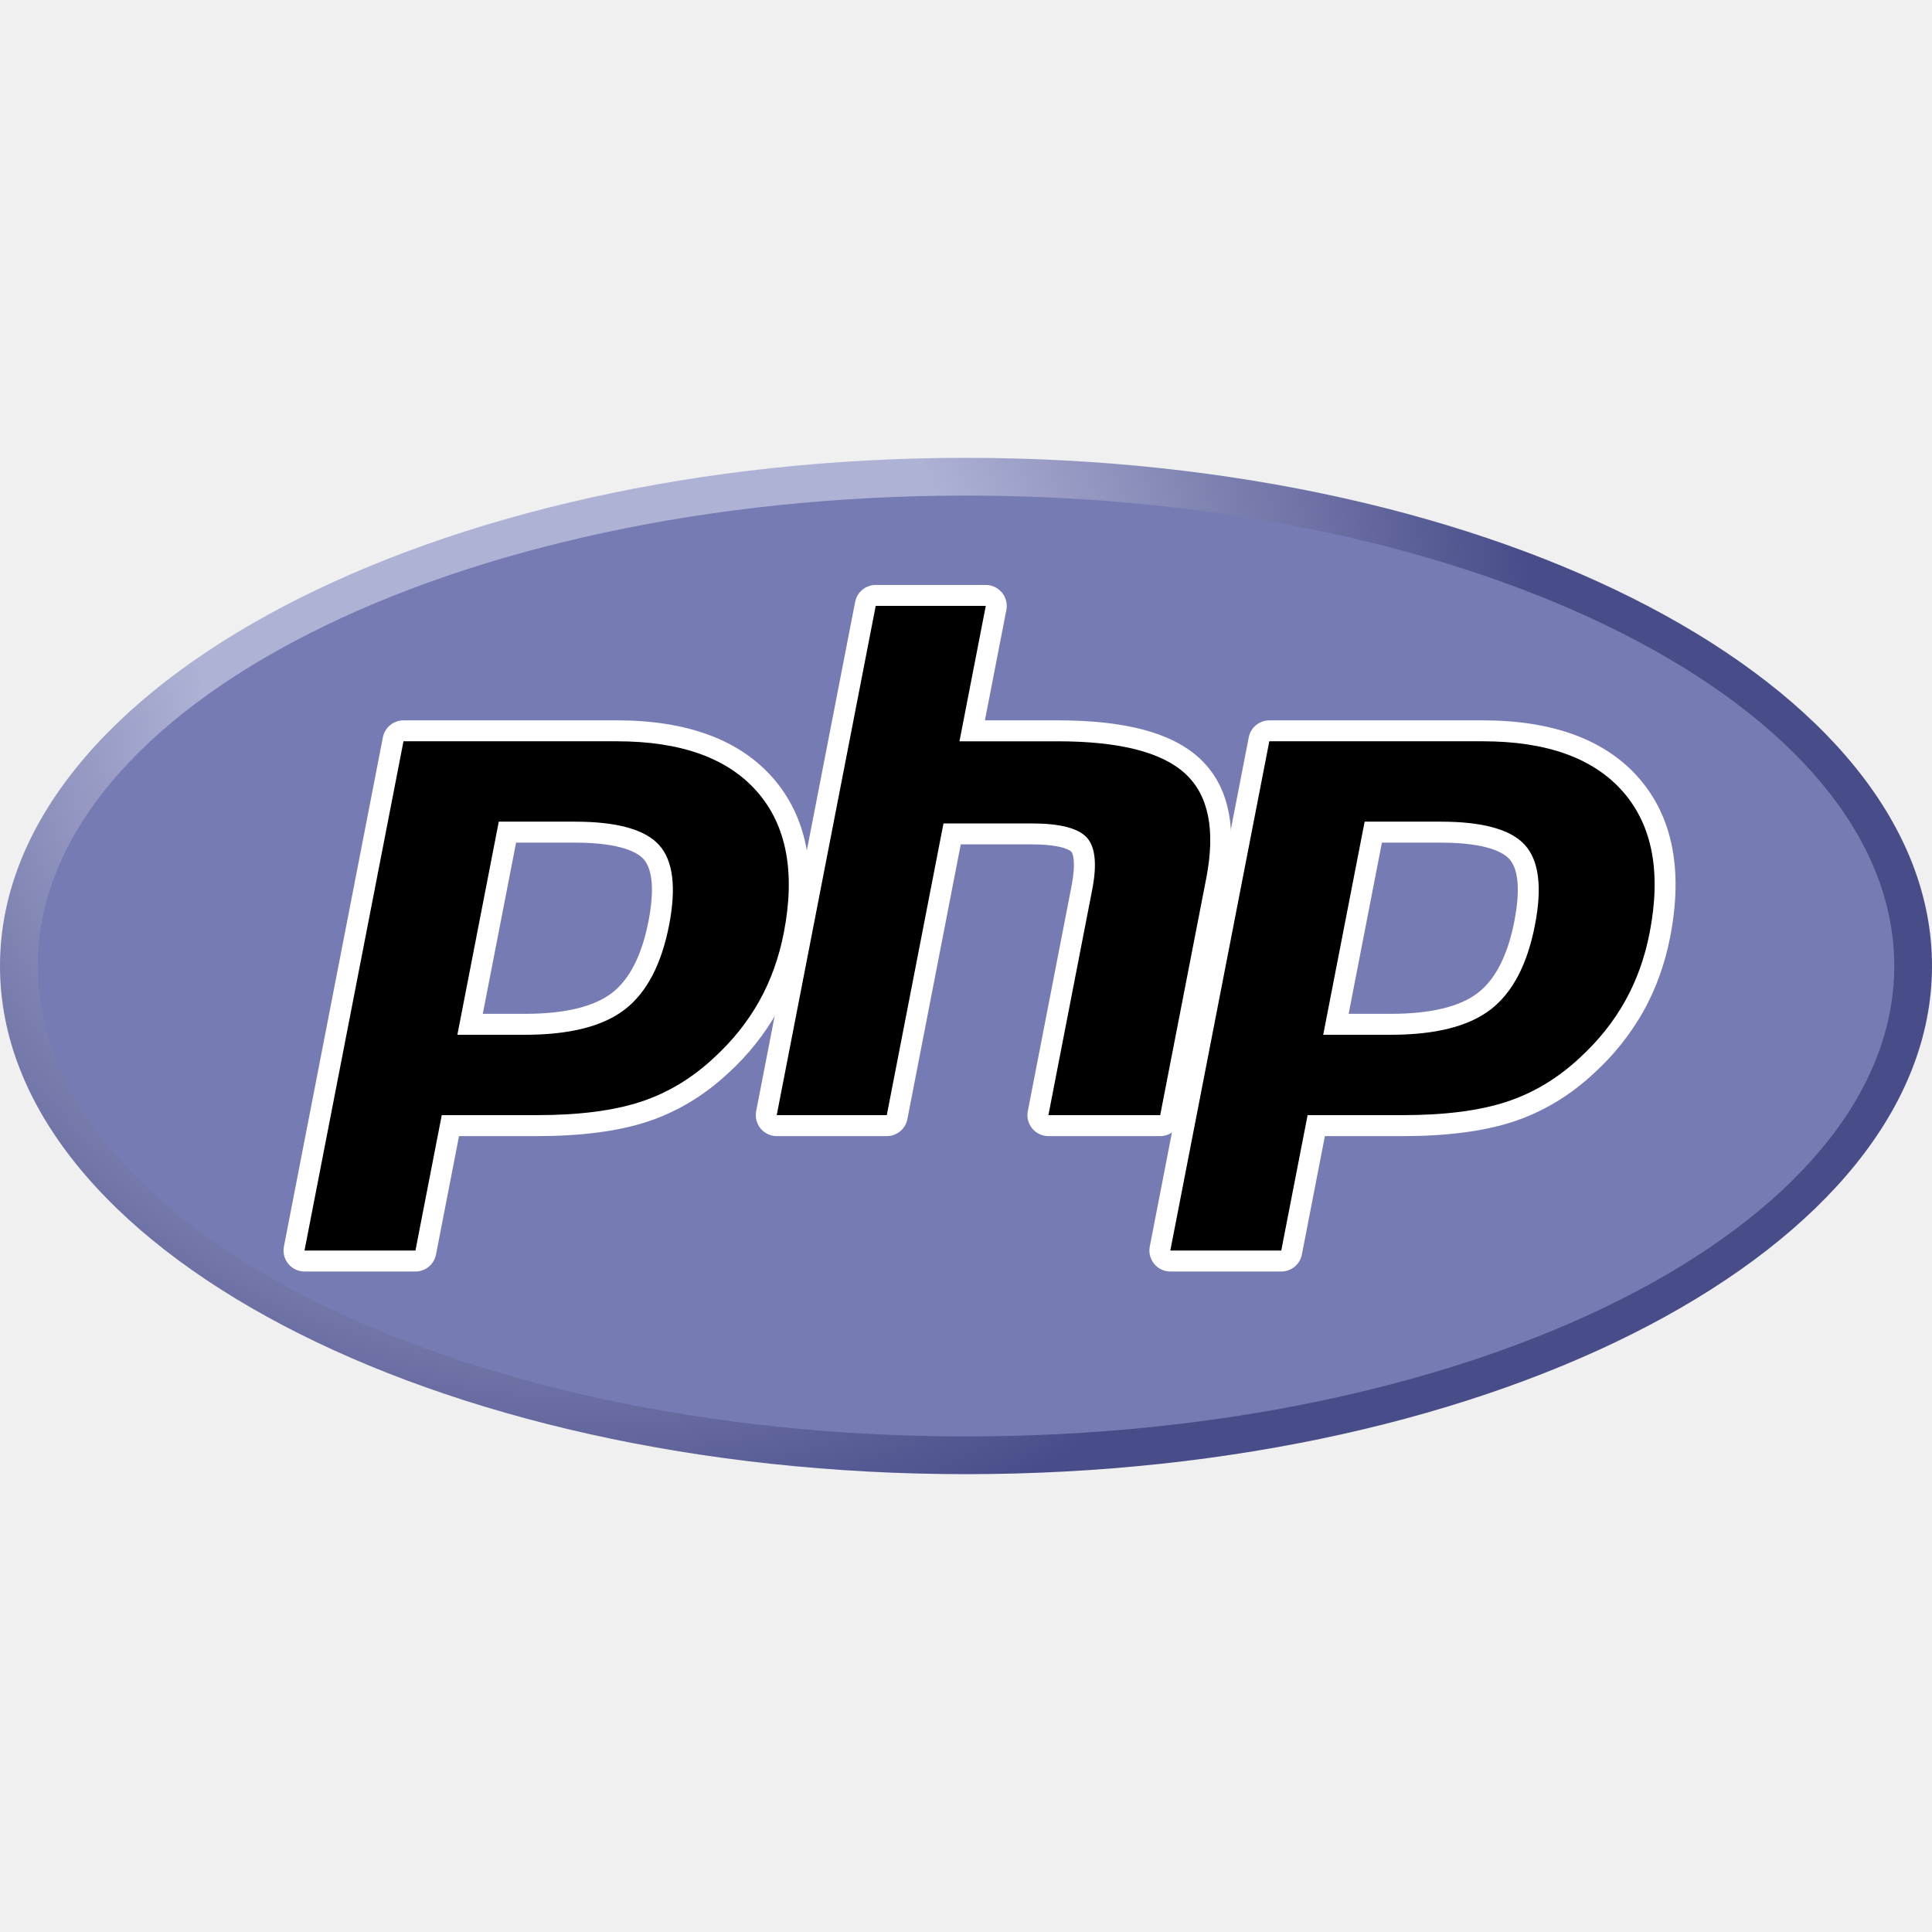
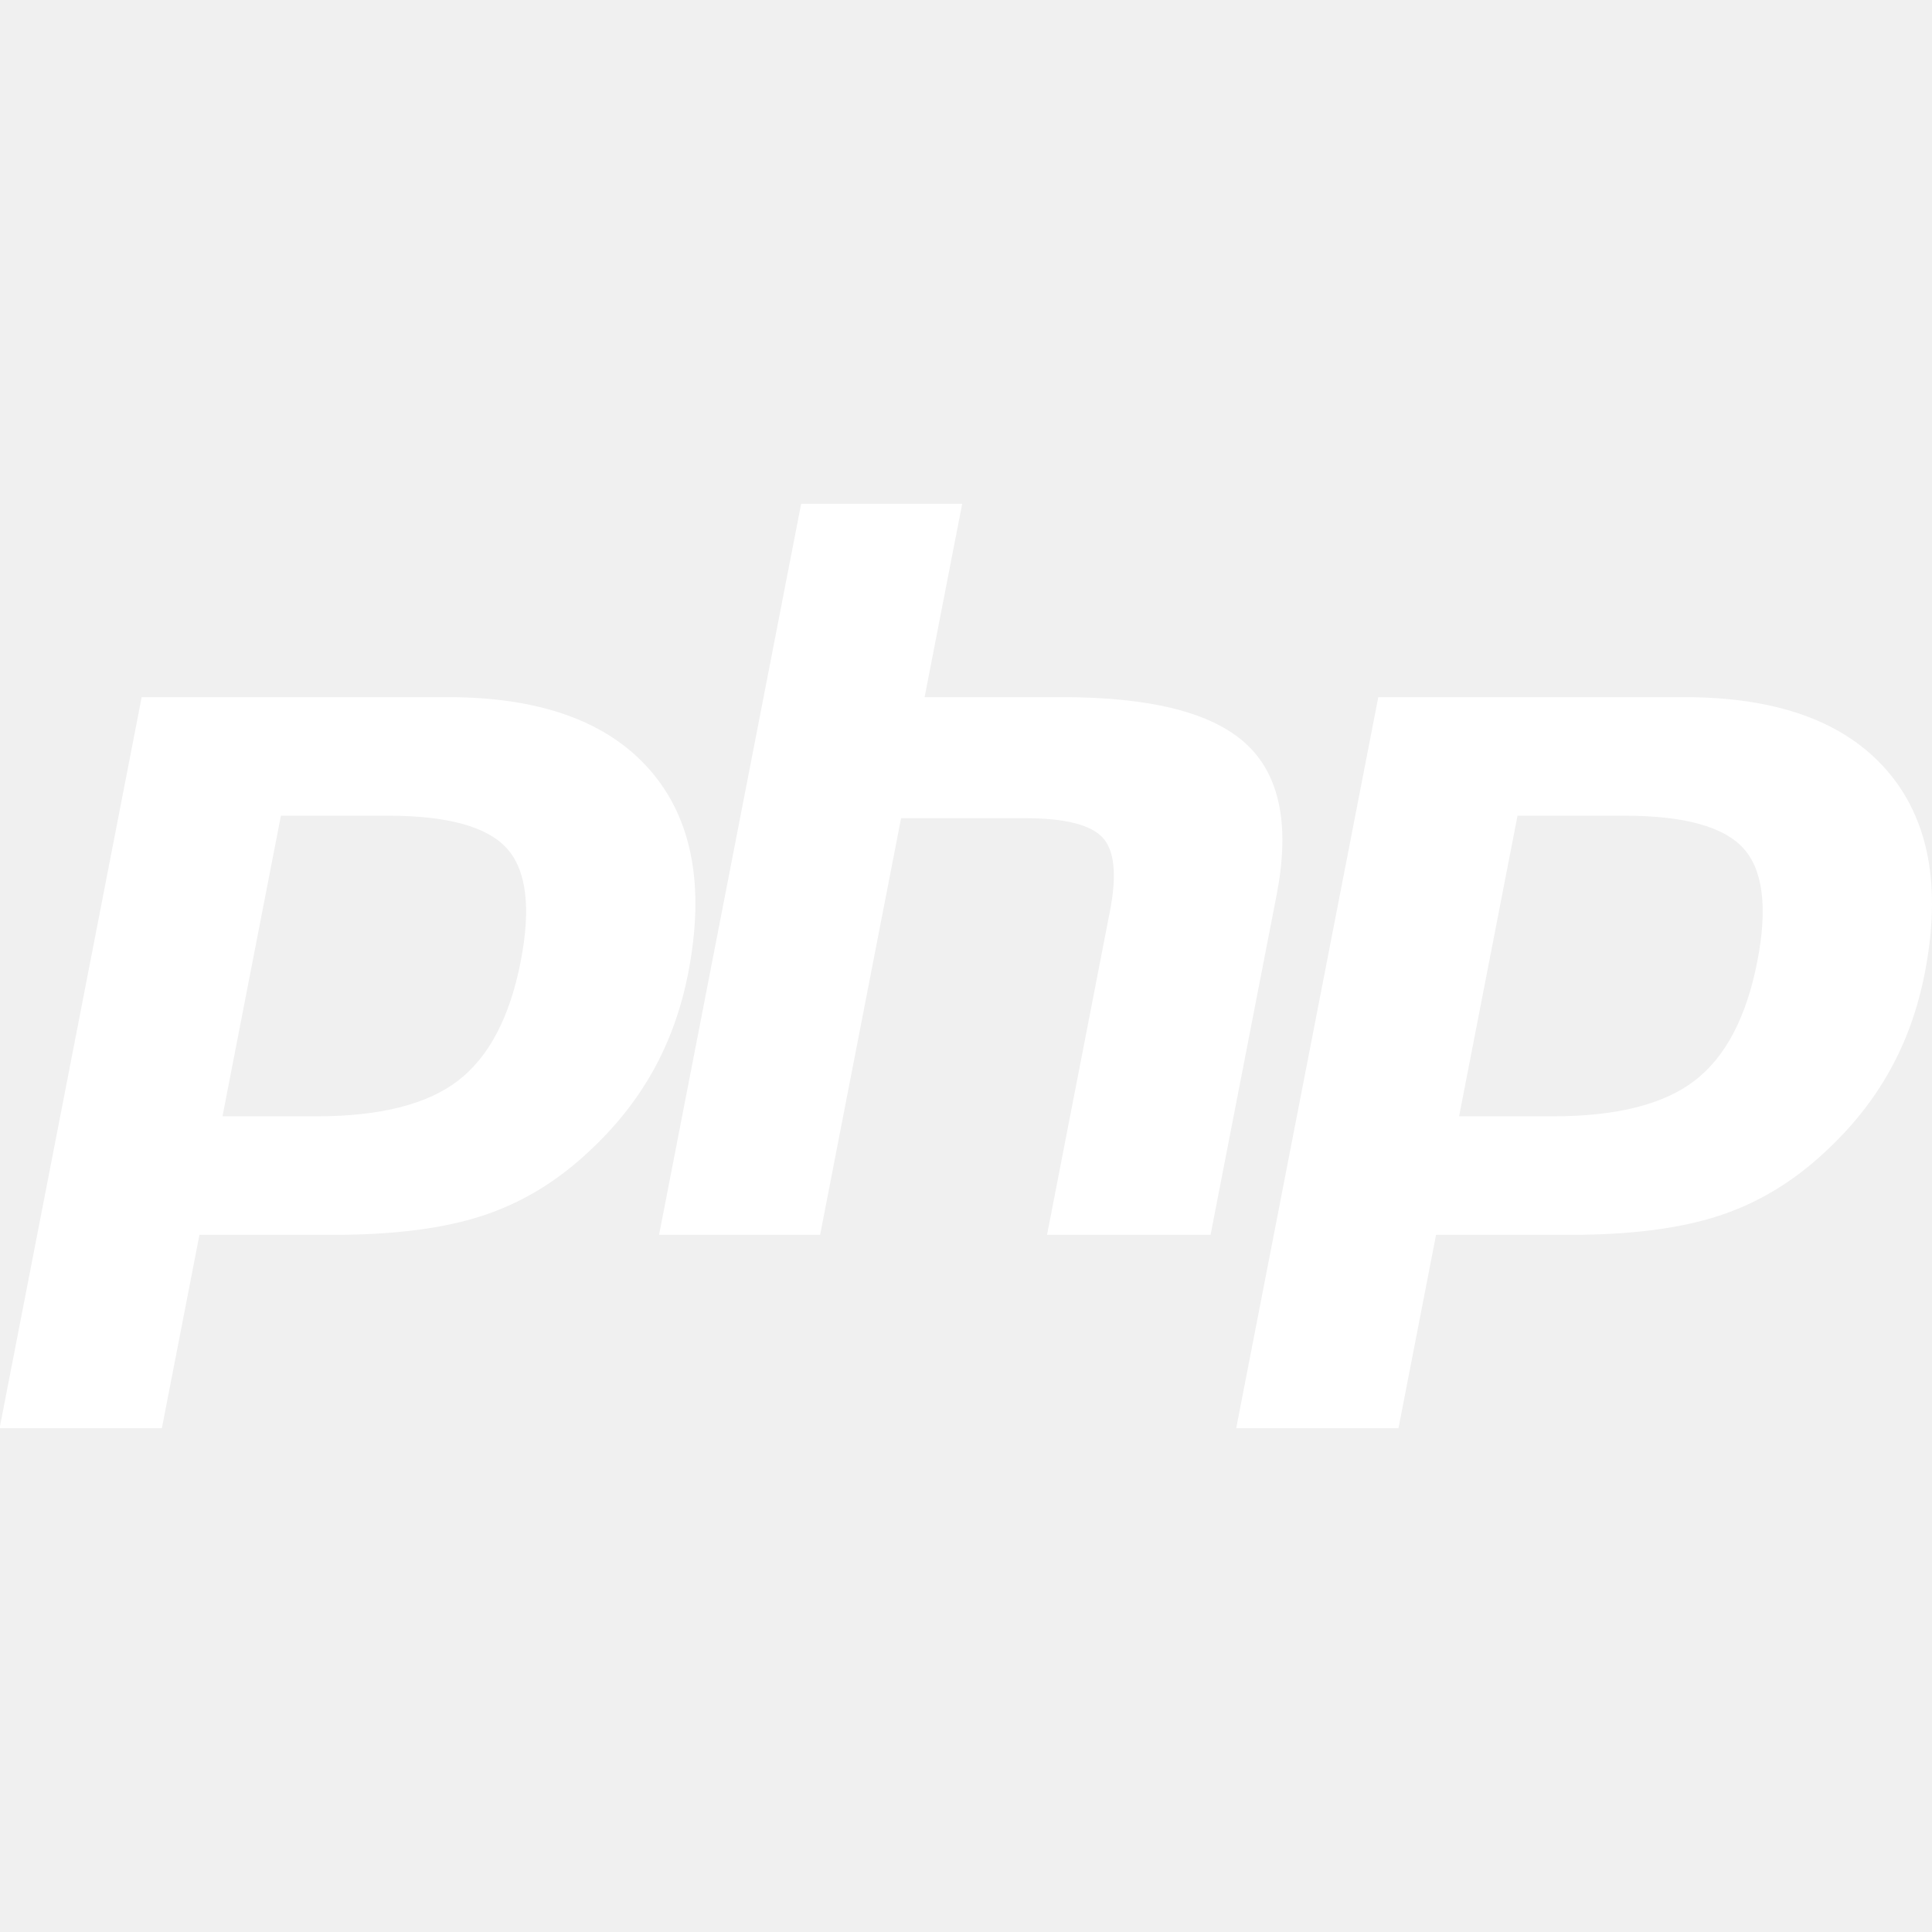
- <svg xmlns="http://www.w3.org/2000/svg" viewBox="0 0 128 128">
-   <path fill="url(#a)" d="M0 64c0 18.593 28.654 33.667 64 33.667 35.346 0 64-15.074 64-33.667 0-18.593-28.655-33.667-64-33.667C28.654 30.333 0 45.407 0 64Z" />
-   <path fill="#777bb3" d="M64 95.167c33.965 0 61.5-13.955 61.5-31.167 0-17.214-27.535-31.167-61.5-31.167S2.5 46.786 2.5 64c0 17.212 27.535 31.167 61.5 31.167Z" />
-   <path d="M34.772 67.864c2.793 0 4.877-.515 6.196-1.53 1.306-1.006 2.207-2.747 2.68-5.175.44-2.27.272-3.854-.5-4.71-.788-.874-2.493-1.317-5.067-1.317h-4.464l-2.473 12.732zM20.173 83.547a.694.694 0 0 1-.68-.828l6.557-33.738a.695.695 0 0 1 .68-.561h14.134c4.442 0 7.748 1.206 9.827 3.585 2.088 2.39 2.734 5.734 1.917 9.935-.333 1.711-.905 3.3-1.7 4.724a15.818 15.818 0 0 1-3.128 3.92c-1.531 1.432-3.264 2.472-5.147 3.083-1.852.604-4.232.91-7.07.91h-5.724l-1.634 8.408a.695.695 0 0 1-.682.562z" />
-   <path fill="#fff" d="M34.19 55.826h3.891c3.107 0 4.186.682 4.553 1.089.607.674.723 2.097.331 4.112-.439 2.257-1.253 3.858-2.42 4.756-1.194.92-3.138 1.386-5.773 1.386h-2.786l2.205-11.342zm6.674-8.1H26.731a1.39 1.39 0 0 0-1.364 1.123L18.81 82.588a1.39 1.39 0 0 0 1.363 1.653h7.35a1.39 1.39 0 0 0 1.363-1.124l1.525-7.846h5.151c2.912 0 5.364-.318 7.287-.944 1.977-.642 3.796-1.731 5.406-3.237a16.522 16.522 0 0 0 3.259-4.087c.831-1.487 1.429-3.147 1.775-4.931.86-4.423.161-7.964-2.076-10.524-2.216-2.537-5.698-3.823-10.349-3.823zM30.301 68.557h4.471c2.963 0 5.17-.557 6.62-1.675 1.451-1.116 2.428-2.98 2.938-5.591.485-2.508.264-4.277-.665-5.308-.931-1.03-2.791-1.546-5.584-1.546h-5.036l-2.743 14.12m10.563-19.445c4.252 0 7.353 1.117 9.303 3.348 1.95 2.232 2.536 5.347 1.76 9.346-.322 1.648-.863 3.154-1.625 4.518-.764 1.366-1.76 2.614-2.991 3.747-1.468 1.373-3.097 2.352-4.892 2.935-1.794.584-4.08.875-6.857.875h-6.296l-1.743 8.97h-7.35l6.558-33.739h14.133" />
-   <path d="M69.459 74.577a.694.694 0 0 1-.682-.827l2.9-14.928c.277-1.42.209-2.438-.19-2.87-.245-.263-.979-.704-3.15-.704h-5.256l-3.646 18.768a.695.695 0 0 1-.683.56h-7.29a.695.695 0 0 1-.683-.826l6.558-33.739a.695.695 0 0 1 .682-.561h7.29a.695.695 0 0 1 .683.826L64.41 48.42h5.653c4.307 0 7.227.758 8.928 2.321 1.733 1.593 2.275 4.14 1.608 7.573l-3.051 15.702a.695.695 0 0 1-.682.56h-7.407z" />
-   <path fill="#fff" d="M65.31 38.755h-7.291a1.39 1.39 0 0 0-1.364 1.124l-6.557 33.738a1.39 1.39 0 0 0 1.363 1.654h7.291a1.39 1.39 0 0 0 1.364-1.124l3.537-18.205h4.682c2.168 0 2.624.463 2.641.484.132.14.305.795.019 2.264l-2.9 14.927a1.39 1.39 0 0 0 1.364 1.654h7.408a1.39 1.39 0 0 0 1.363-1.124l3.051-15.7c.715-3.686.103-6.45-1.82-8.217-1.836-1.686-4.91-2.505-9.398-2.505h-4.81l1.421-7.315a1.39 1.39 0 0 0-1.364-1.655zm0 1.39-1.743 8.968h6.496c4.087 0 6.907.714 8.457 2.14 1.553 1.426 2.017 3.735 1.398 6.93l-3.052 15.699h-7.407l2.901-14.928c.33-1.698.208-2.856-.365-3.474-.573-.617-1.793-.926-3.658-.926h-5.829l-3.756 19.327H51.46l6.558-33.739h7.292z" />
-   <path d="M92.136 67.864c2.793 0 4.878-.515 6.198-1.53 1.304-1.006 2.206-2.747 2.679-5.175.44-2.27.273-3.854-.5-4.71-.788-.874-2.493-1.317-5.067-1.317h-4.463l-2.475 12.732zM77.54 83.547a.694.694 0 0 1-.682-.828l6.557-33.738a.695.695 0 0 1 .682-.561H98.23c4.442 0 7.748 1.206 9.826 3.585 2.089 2.39 2.734 5.734 1.917 9.935a15.878 15.878 0 0 1-1.699 4.724 15.838 15.838 0 0 1-3.128 3.92c-1.53 1.432-3.265 2.472-5.147 3.083-1.852.604-4.232.91-7.071.91h-5.723l-1.633 8.408a.695.695 0 0 1-.683.562z" />
-   <path fill="#fff" d="M91.555 55.826h3.891c3.107 0 4.186.682 4.552 1.089.61.674.724 2.097.333 4.112-.44 2.257-1.254 3.858-2.421 4.756-1.195.92-3.139 1.386-5.773 1.386h-2.786l2.204-11.342zm6.674-8.1H84.096a1.39 1.39 0 0 0-1.363 1.123l-6.558 33.739a1.39 1.39 0 0 0 1.364 1.653h7.35a1.39 1.39 0 0 0 1.363-1.124l1.525-7.846h5.15c2.911 0 5.364-.318 7.286-.944 1.978-.642 3.797-1.731 5.408-3.238a16.52 16.52 0 0 0 3.258-4.086c.832-1.487 1.428-3.147 1.775-4.931.86-4.423.162-7.964-2.076-10.524-2.216-2.537-5.697-3.823-10.35-3.823zM87.666 68.557h4.47c2.964 0 5.17-.557 6.622-1.675 1.45-1.116 2.428-2.98 2.936-5.591.487-2.508.266-4.277-.665-5.308-.93-1.03-2.791-1.546-5.583-1.546h-5.035Zm10.563-19.445c4.251 0 7.354 1.117 9.303 3.348 1.95 2.232 2.537 5.347 1.759 9.346-.32 1.648-.862 3.154-1.624 4.518-.763 1.366-1.76 2.614-2.992 3.747-1.467 1.373-3.097 2.352-4.892 2.935-1.793.584-4.078.875-6.856.875h-6.295l-1.745 8.97h-7.35l6.558-33.739h14.133" />
-   <defs>
-     <radialGradient id="a" cx="0" cy="0" r="1" gradientTransform="matrix(84.04136 0 0 84.04136 38.426 42.169)" gradientUnits="userSpaceOnUse">
-       <stop stop-color="#AEB2D5" />
-       <stop offset=".3" stop-color="#AEB2D5" />
-       <stop offset=".75" stop-color="#484C89" />
-       <stop offset="1" stop-color="#484C89" />
-     </radialGradient>
-   </defs>
+ <svg xmlns="http://www.w3.org/2000/svg" fill="#ffffff" version="1.1" width="800px" height="800px" viewBox="0 0 512 512" enable-background="new 0 0 512 512" xml:space="preserve" stroke="#ffffff">
+   <g id="SVGRepo_bgCarrier" stroke-width="0" />
+   <g id="SVGRepo_tracerCarrier" stroke-linecap="round" stroke-linejoin="round" />
+   <g id="SVGRepo_iconCarrier">
+     <g id="5151e0c8492e5103c096af88a51e39be">
+       <path display="inline" d="M171.844,204.374c-11.137-12.748-28.856-19.123-53.146-19.123H37.96L0.5,377.99h41.984l9.96-51.241 h35.963c15.869,0,28.923-1.663,39.173-5.003c10.247-3.33,19.562-8.92,27.945-16.767c7.037-6.467,12.725-13.599,17.087-21.4 c4.354-7.797,7.448-16.401,9.278-25.812C186.333,234.919,182.98,217.124,171.844,204.374z M138.493,254.823 c-2.903,14.917-8.492,25.563-16.775,31.941c-8.288,6.38-20.897,9.569-37.822,9.569H58.354l15.678-80.667H102.8 c15.952,0,26.582,2.943,31.896,8.832C140.006,230.39,141.275,240.497,138.493,254.823z M337.828,237.059l-17.429,89.69h-42.317 l16.572-85.278c1.884-9.702,1.193-16.32-2.084-19.847c-3.272-3.529-10.242-5.296-20.9-5.296h-33.289l-21.458,110.421h-41.656 l37.46-192.739h41.656l-9.959,51.241h37.111c23.346,0,39.452,4.077,48.317,12.218C338.718,205.615,341.371,218.813,337.828,237.059 z M499.554,204.374c-11.137-12.748-28.856-19.123-53.142-19.123h-80.738l-37.46,192.739h41.984l9.96-51.241h35.963 c15.869,0,28.918-1.663,39.169-5.003c10.247-3.33,19.562-8.92,27.945-16.767c7.036-6.467,12.729-13.599,17.088-21.4 c4.354-7.797,7.447-16.401,9.277-25.812C514.042,234.919,510.694,217.124,499.554,204.374z M466.206,254.823 c-2.902,14.917-8.491,25.563-16.779,31.941c-8.284,6.38-20.896,9.569-37.822,9.569h-25.537l15.678-80.667h28.765 c15.952,0,26.581,2.943,31.899,8.832C467.72,230.39,468.984,240.497,466.206,254.823z"> </path>
+     </g>
+   </g>
</svg>
